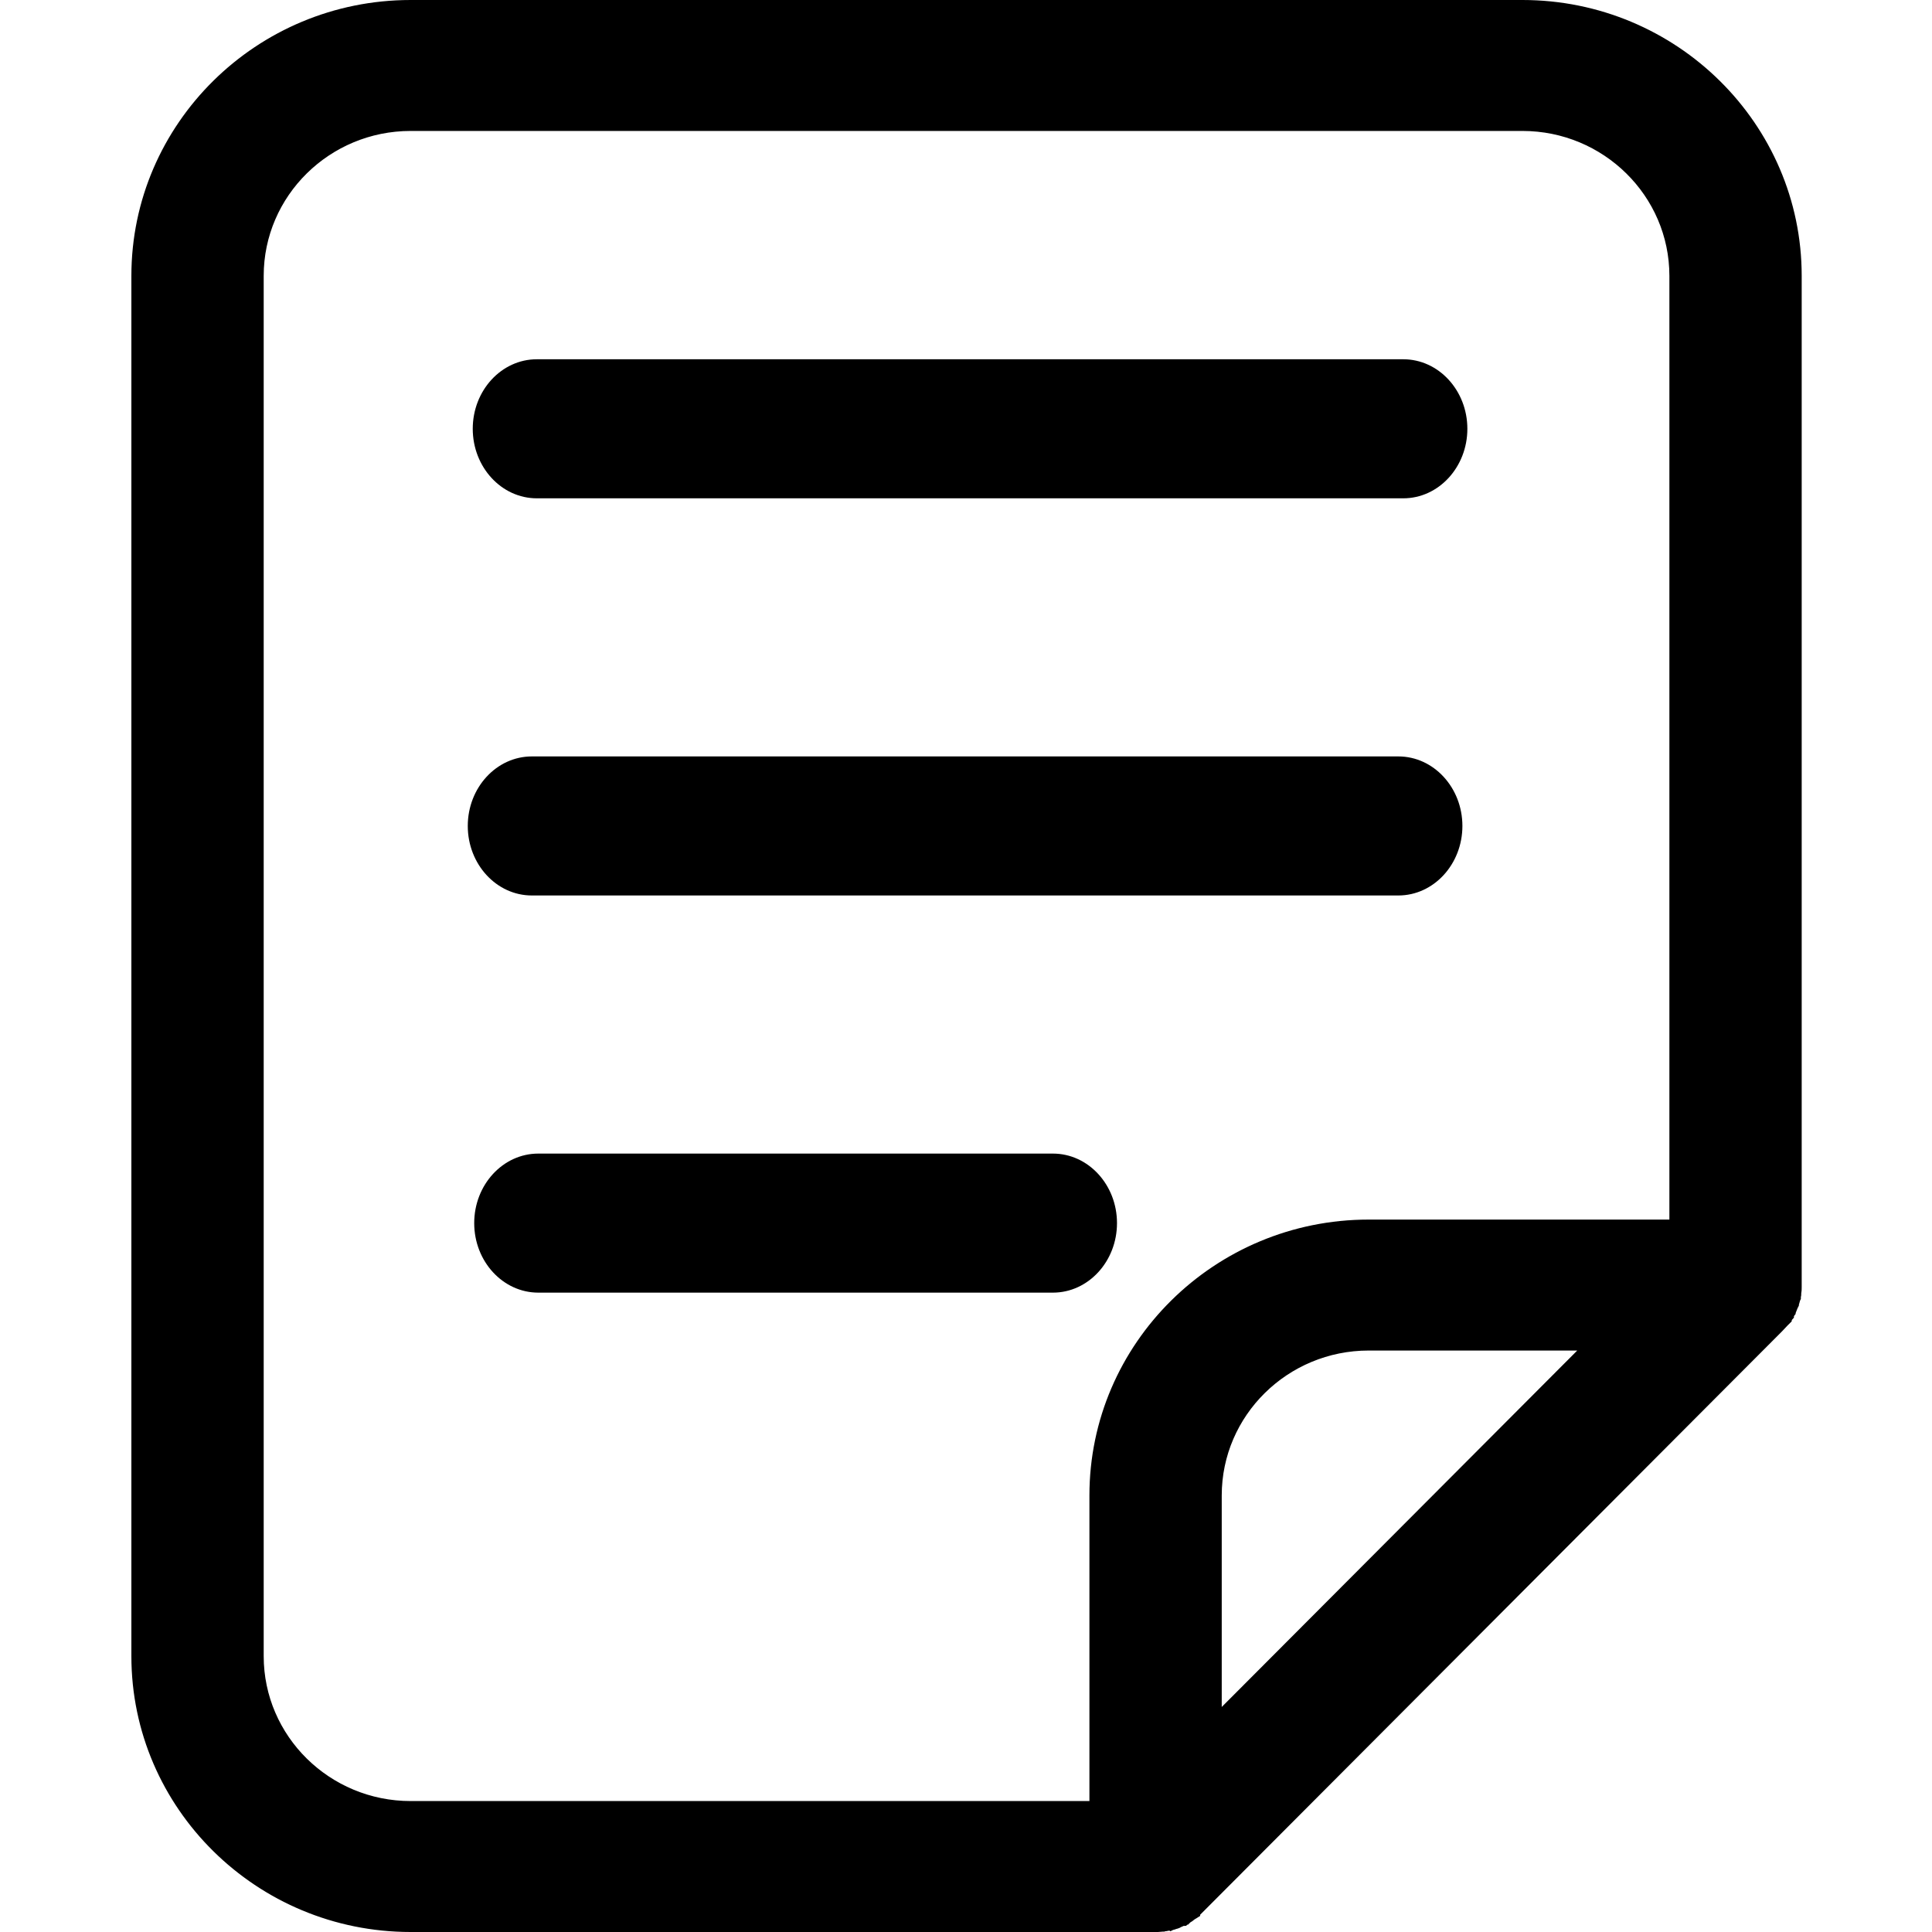
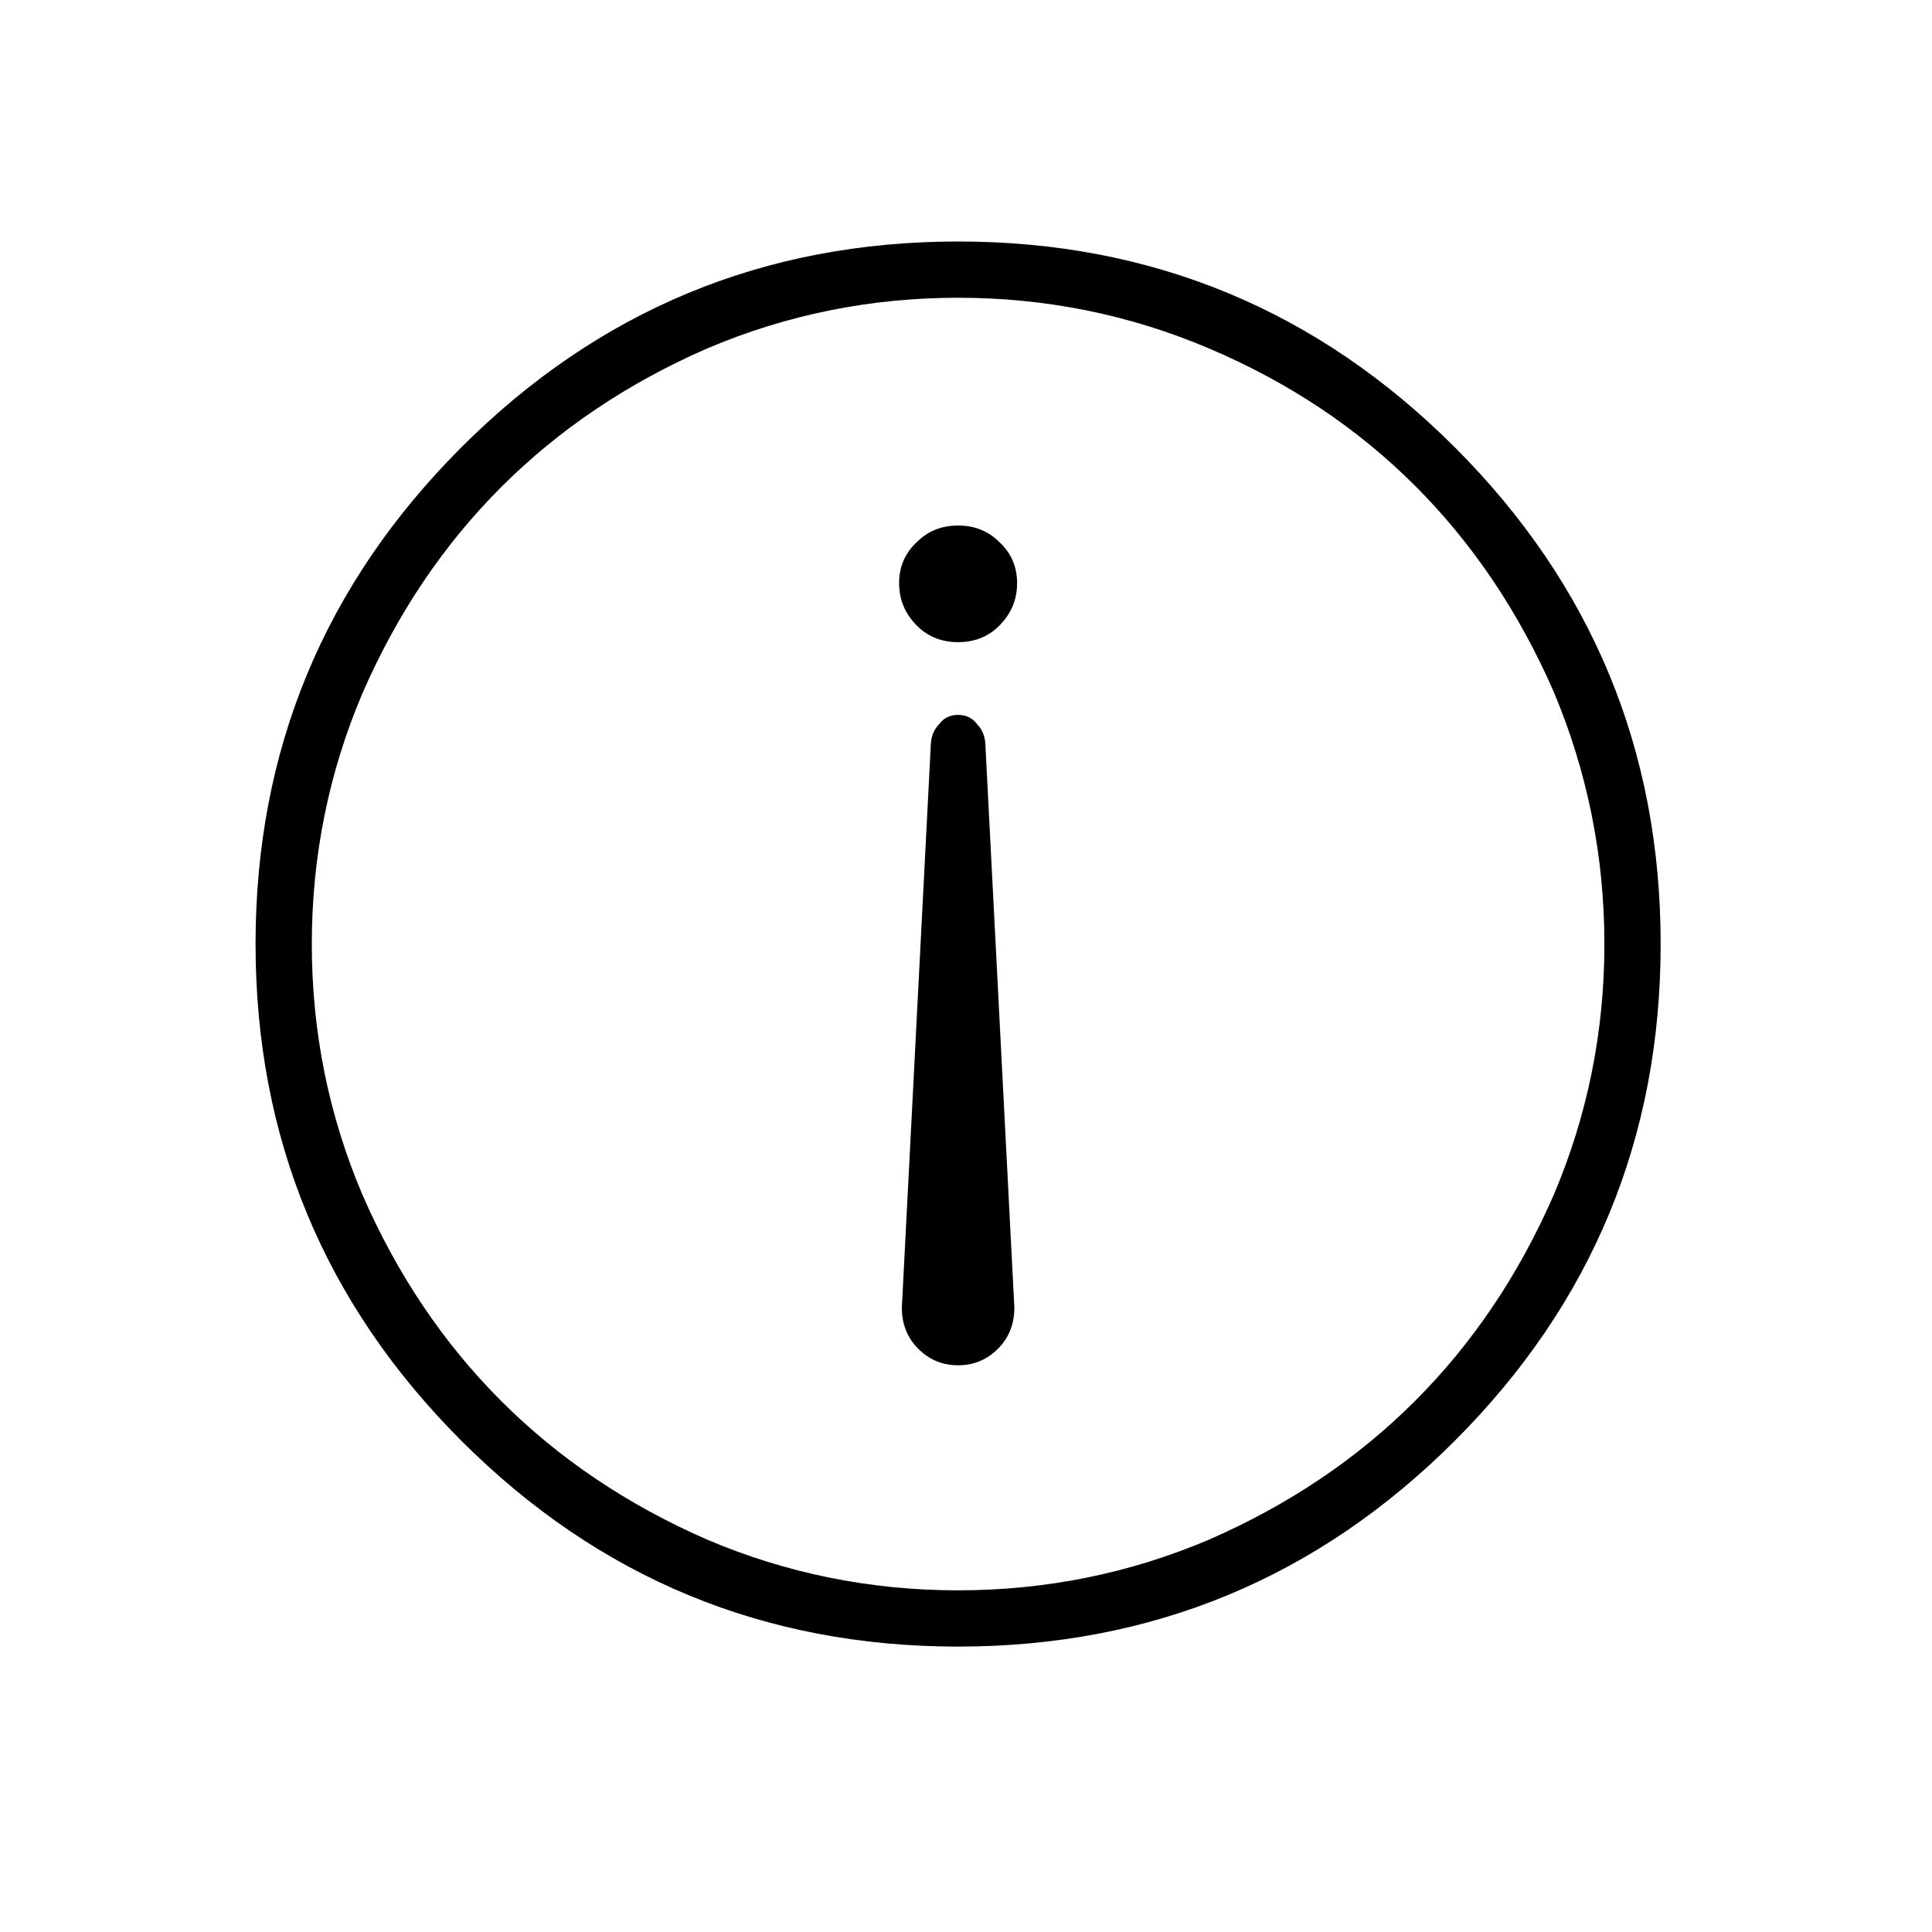
- <svg xmlns="http://www.w3.org/2000/svg" t="1659079509323" class="icon" viewBox="0 0 1024 1024" version="1.1" p-id="4030" width="200" height="200">
-   <defs>
-     <style type="text/css">@font-face { font-family: feedback-iconfont; src: url("//at.alicdn.com/t/font_1031158_u69w8yhxdu.woff2?t=1630033759944") format("woff2"), url("//at.alicdn.com/t/font_1031158_u69w8yhxdu.woff?t=1630033759944")
-             format("woff"), url("//at.alicdn.com/t/font_1031158_u69w8yhxdu.ttf?t=1630033759944") format("truetype"); }
-         </style>
-   </defs>
-   <path d="M284.521 257.289h459.258c14.936 0 27.13-13.49 27.13-30.019s-12.19-30.021-27.13-30.021H284.521c-14.936 0-27.13 13.49-27.13 30.019 0.004 16.651 12.194 30.021 27.13 30.021z m-2.637 210.503h459.266c14.936 0 27.13-13.49 27.13-30.019s-12.188-30.019-27.13-30.019H281.884c-14.936 0-27.13 13.49-27.13 30.019 0 16.65 12.188 30.019 27.13 30.019z m303.317 180.483c0-16.527-12.191-30.019-27.13-30.019h-272.784c-14.936 0-27.13 13.49-27.13 30.019s12.19 30.019 27.13 30.019h272.789c14.935 0 27.13-13.49 27.13-30.019z" p-id="4031" />
-   <path d="M284.52 190.419h459.259c18.722 0 33.954 16.527 33.954 36.849s-15.236 36.849-33.954 36.849h-459.259c-18.722 0-33.954-16.527-33.954-36.849s15.23-36.849 33.954-36.849z m459.259 60.04c11.19 0 20.295-10.404 20.295-23.19s-9.105-23.191-20.295-23.191h-459.259c-11.19 0-20.295 10.403-20.295 23.19s9.105 23.19 20.295 23.19zM281.884 400.921h459.266c18.722 0 33.954 16.527 33.954 36.849s-15.236 36.85-33.954 36.85H281.884c-18.722 0-33.954-16.527-33.954-36.849s15.232-36.85 33.954-36.85z m459.266 60.04c11.19 0 20.295-10.403 20.295-23.19s-9.105-23.19-20.295-23.19H281.884c-11.19 0-20.295 10.403-20.295 23.19s9.105 23.19 20.295 23.19zM285.295 611.425h272.781c18.722 0 33.954 16.527 33.954 36.849s-15.236 36.849-33.954 36.849H285.295c-18.722 0-33.954-16.527-33.954-36.849s15.225-36.849 33.954-36.849z m272.788 60.04c11.19 0 20.295-10.403 20.295-23.19a24.678 24.678 0 0 0-6.2-16.629 18.954 18.954 0 0 0-14.096-6.557H285.295c-11.19 0-20.295 10.403-20.295 23.19s9.105 23.19 20.295 23.19z" p-id="4032" />
-   <path d="M942.732 697.582c0-0.114 0.115-0.114 0.115-0.226 0.343-0.452 0.571-0.903 0.915-1.354a0.853 0.853 0 0 0 0.229-0.45c0.342-0.452 0.572-1.016 0.915-1.47 0-0.114 0.115-0.226 0.115-0.338l0.683-1.354c0.115-0.114 0.115-0.338 0.229-0.45 0.229-0.564 0.457-1.128 0.683-1.58a0.392 0.392 0 0 1 0.115-0.226c0.115-0.452 0.343-1.016 0.457-1.47 0-0.114 0.115-0.338 0.115-0.452 0.115-0.564 0.343-1.128 0.457-1.692v-0.226a7.522 7.522 0 0 0 0.233-1.584v-0.452a8.993 8.993 0 0 0 0.115-1.806V146.199c0-76.846-63.331-139.368-141.178-139.368H217.641c-77.847 0-141.178 62.519-141.178 139.368v731.603c0 76.846 63.331 139.369 141.178 139.369h396.098c0.457 0 0.914-0.114 1.366-0.114h0.457c0.343 0 0.572-0.114 0.914-0.114a4.973 4.973 0 0 0 0.571-0.114c0.229 0 0.457-0.114 0.802-0.114 0.229 0 0.457-0.114 0.683-0.114s0.457-0.114 0.683-0.114a5.024 5.024 0 0 0 0.572-0.114c0.229-0.114 0.457-0.114 0.683-0.226 0.229 0 0.343-0.114 0.571-0.226s0.572-0.114 0.802-0.226a0.871 0.871 0 0 0 0.457-0.226c0.229-0.114 0.572-0.226 0.802-0.338 0.115 0 0.229-0.114 0.343-0.114a3.444 3.444 0 0 0 0.914-0.452c0.115 0 0.229-0.114 0.343-0.114 0.343-0.114 0.571-0.338 0.915-0.452a0.401 0.401 0 0 0 0.229-0.114 6.371 6.371 0 0 0 0.914-0.564c0.115 0 0.115-0.114 0.229-0.114a6.415 6.415 0 0 0 0.914-0.564c0.115 0 0.115-0.114 0.229-0.114 0.343-0.226 0.572-0.452 0.914-0.683 0.115-0.114 0.229-0.114 0.229-0.226 0.229-0.226 0.571-0.452 0.802-0.683a1.584 1.584 0 0 1 0.457-0.338c0.229-0.226 0.457-0.338 0.683-0.564l1.029-1.016 307.4-308.171a13.561 13.561 0 0 0 1.258-1.354l0.343-0.338c0.683-0.683 1.029-1.128 1.486-1.58z m-809.797 180.221V146.199c0-46.156 37.955-83.622 84.706-83.622H806.929c46.754 0 84.707 37.466 84.707 83.622v507.034H725.422c-77.847 0-141.178 62.519-141.178 139.369v168.817H217.641c-46.754 0-84.706-37.466-84.706-83.622z m507.781 43.447v-128.648c0-46.156 37.955-83.622 84.707-83.622h126.998z" p-id="4033" />
-   <path d="M613.738 1024H217.641C136.03 1024 69.634 958.416 69.634 877.801V146.199C69.634 65.584 136.03 0 217.641 0H806.929c81.612 0 148.007 65.584 148.007 146.199V682.233a16.564 16.564 0 0 1-0.25 3.388 4.863 4.863 0 0 1-0.187 1.83v1.014l-0.429 0.887-0.619 2.174v0.46l-0.736 1.455-0.98 2.475v0.465l-0.915 1.203v0.819l-1.143 1.243v0.561l-0.115 0.116v0.114l-2.031 2.005-1.485 1.578a23.309 23.309 0 0 1-1.604 1.695L637.092 1013.87l-0.978 0.966v0.641l-3.248 2.049a6.307 6.307 0 0 0 0.986-0.795l-1.86 1.502-1.079 0.668-1.23 1.212-0.41 0.008-0.621 0.613-1.336 0.049-0.082 0.033c-0.255 0.134-0.512 0.267-0.774 0.374l-0.41 0.164-0.028 0.011a6.077 6.077 0 0 1-1.899 0.838l-0.067 0.032-0.584 0.134q-0.309 0.134-0.628 0.242l-0.047 0.015a6.273 6.273 0 0 1-0.683 0.187l-0.346 0.094-1.43 0.707-0.446-0.321-0.668 0.039-0.802 0.199-0.564 0.025-0.925 0.267-0.448-0.04zM217.641 13.659c-74.08 0-134.348 59.456-134.348 132.539v731.604c0 73.083 60.274 132.54 134.348 132.54h395.923l2.308-0.289 1.181-0.051 1.05-0.255 0.354-0.2 0.481-0.123 0.993-0.49 0.086 0.061 0.699-0.346 0.241-0.035 0.793-0.361 1.276-0.839h0.013l1.042-0.969h0.249l0.906-0.893 0.621 0.064 0.962-0.759 0.637-0.668L934.81 696.025l0.295-0.388 0.802-0.802v-0.112l1.256-1.278v-0.203l1.366-1.791 0.986-1.947 0.283-0.835v-1.171l0.879-0.915 0.107-0.33a8.456 8.456 0 0 1 0.225-0.878v-0.683l0.298-1.788-0.021-536.71c0-73.083-60.274-132.54-134.348-132.54z m373.432 954.594h-373.432c-50.474 0-91.536-40.576-91.536-90.451V146.199c0-49.875 41.063-90.451 91.536-90.451H806.929c50.474 0 91.536 40.576 91.536 90.451v513.866H725.422c-74.08 0-134.348 59.456-134.348 132.54zM217.641 69.406c-42.942 0-77.876 34.448-77.876 76.793v731.603c0 42.343 34.935 76.793 77.876 76.793h359.773V792.601c0-80.615 66.395-146.199 148.007-146.199h159.388V146.199c0-42.343-34.935-76.793-77.876-76.793z m416.245 868.361v-145.166c0-49.875 41.063-90.451 91.536-90.451h143.46z m91.536-221.956c-42.942 0-77.876 34.448-77.876 76.793v112.128l188.423-188.921z" p-id="4034" />
+ <svg xmlns="http://www.w3.org/2000/svg" t="1588760430423" class="icon" viewBox="0 0 1024 1024" version="1.1" p-id="10426" width="200" height="200">
+   <path d="M507.814 127.998q-154.182 0-263.273 109.091-109.091 109.091-109.091 263.273 0 154.182 109.091 263.273 109.091 109.091 263.273 109.091 154.182 0 263.273-109.091 109.091-109.091 109.091-263.273 0-154.182-109.091-263.273-109.091-109.091-263.273-109.091zM507.814 842.907q-69.818 0-133.091-26.909-63.273-27.636-109.091-73.455-45.818-45.818-73.455-109.091-26.909-63.273-26.909-133.091 0-69.818 26.909-133.091 27.636-63.273 73.455-109.091 45.818-45.818 109.091-73.455 63.273-26.909 133.091-26.909 69.818 0 133.091 26.909 63.273 26.909 109.091 72.727 45.818 45.818 73.455 109.091 26.909 64 26.909 133.818 0 69.818-26.909 133.091-27.636 63.273-73.455 109.091-45.818 45.818-109.091 73.455-63.273 26.909-133.091 26.909zM507.814 378.907q-6.545 0-10.182 5.091-4.364 4.364-4.364 12.364-5.091 98.909-15.273 296.727 0 13.091 8.727 21.818 8.727 8.727 21.091 8.727 12.364 0 21.091-8.727 8.727-8.727 8.727-21.818-5.091-98.909-15.273-296.727 0-8-4.364-12.364-3.636-5.091-10.182-5.091zM507.814 278.543q-13.091 0-21.818 8.727-9.455 8.727-9.455 21.818 0 13.091 9.455 22.545 8.727 8.727 21.818 8.727 13.091 0 21.818-8.727 9.455-9.455 9.455-22.545 0-13.091-9.455-21.818-8.727-8.727-21.818-8.727z" p-id="10427" />
</svg>
